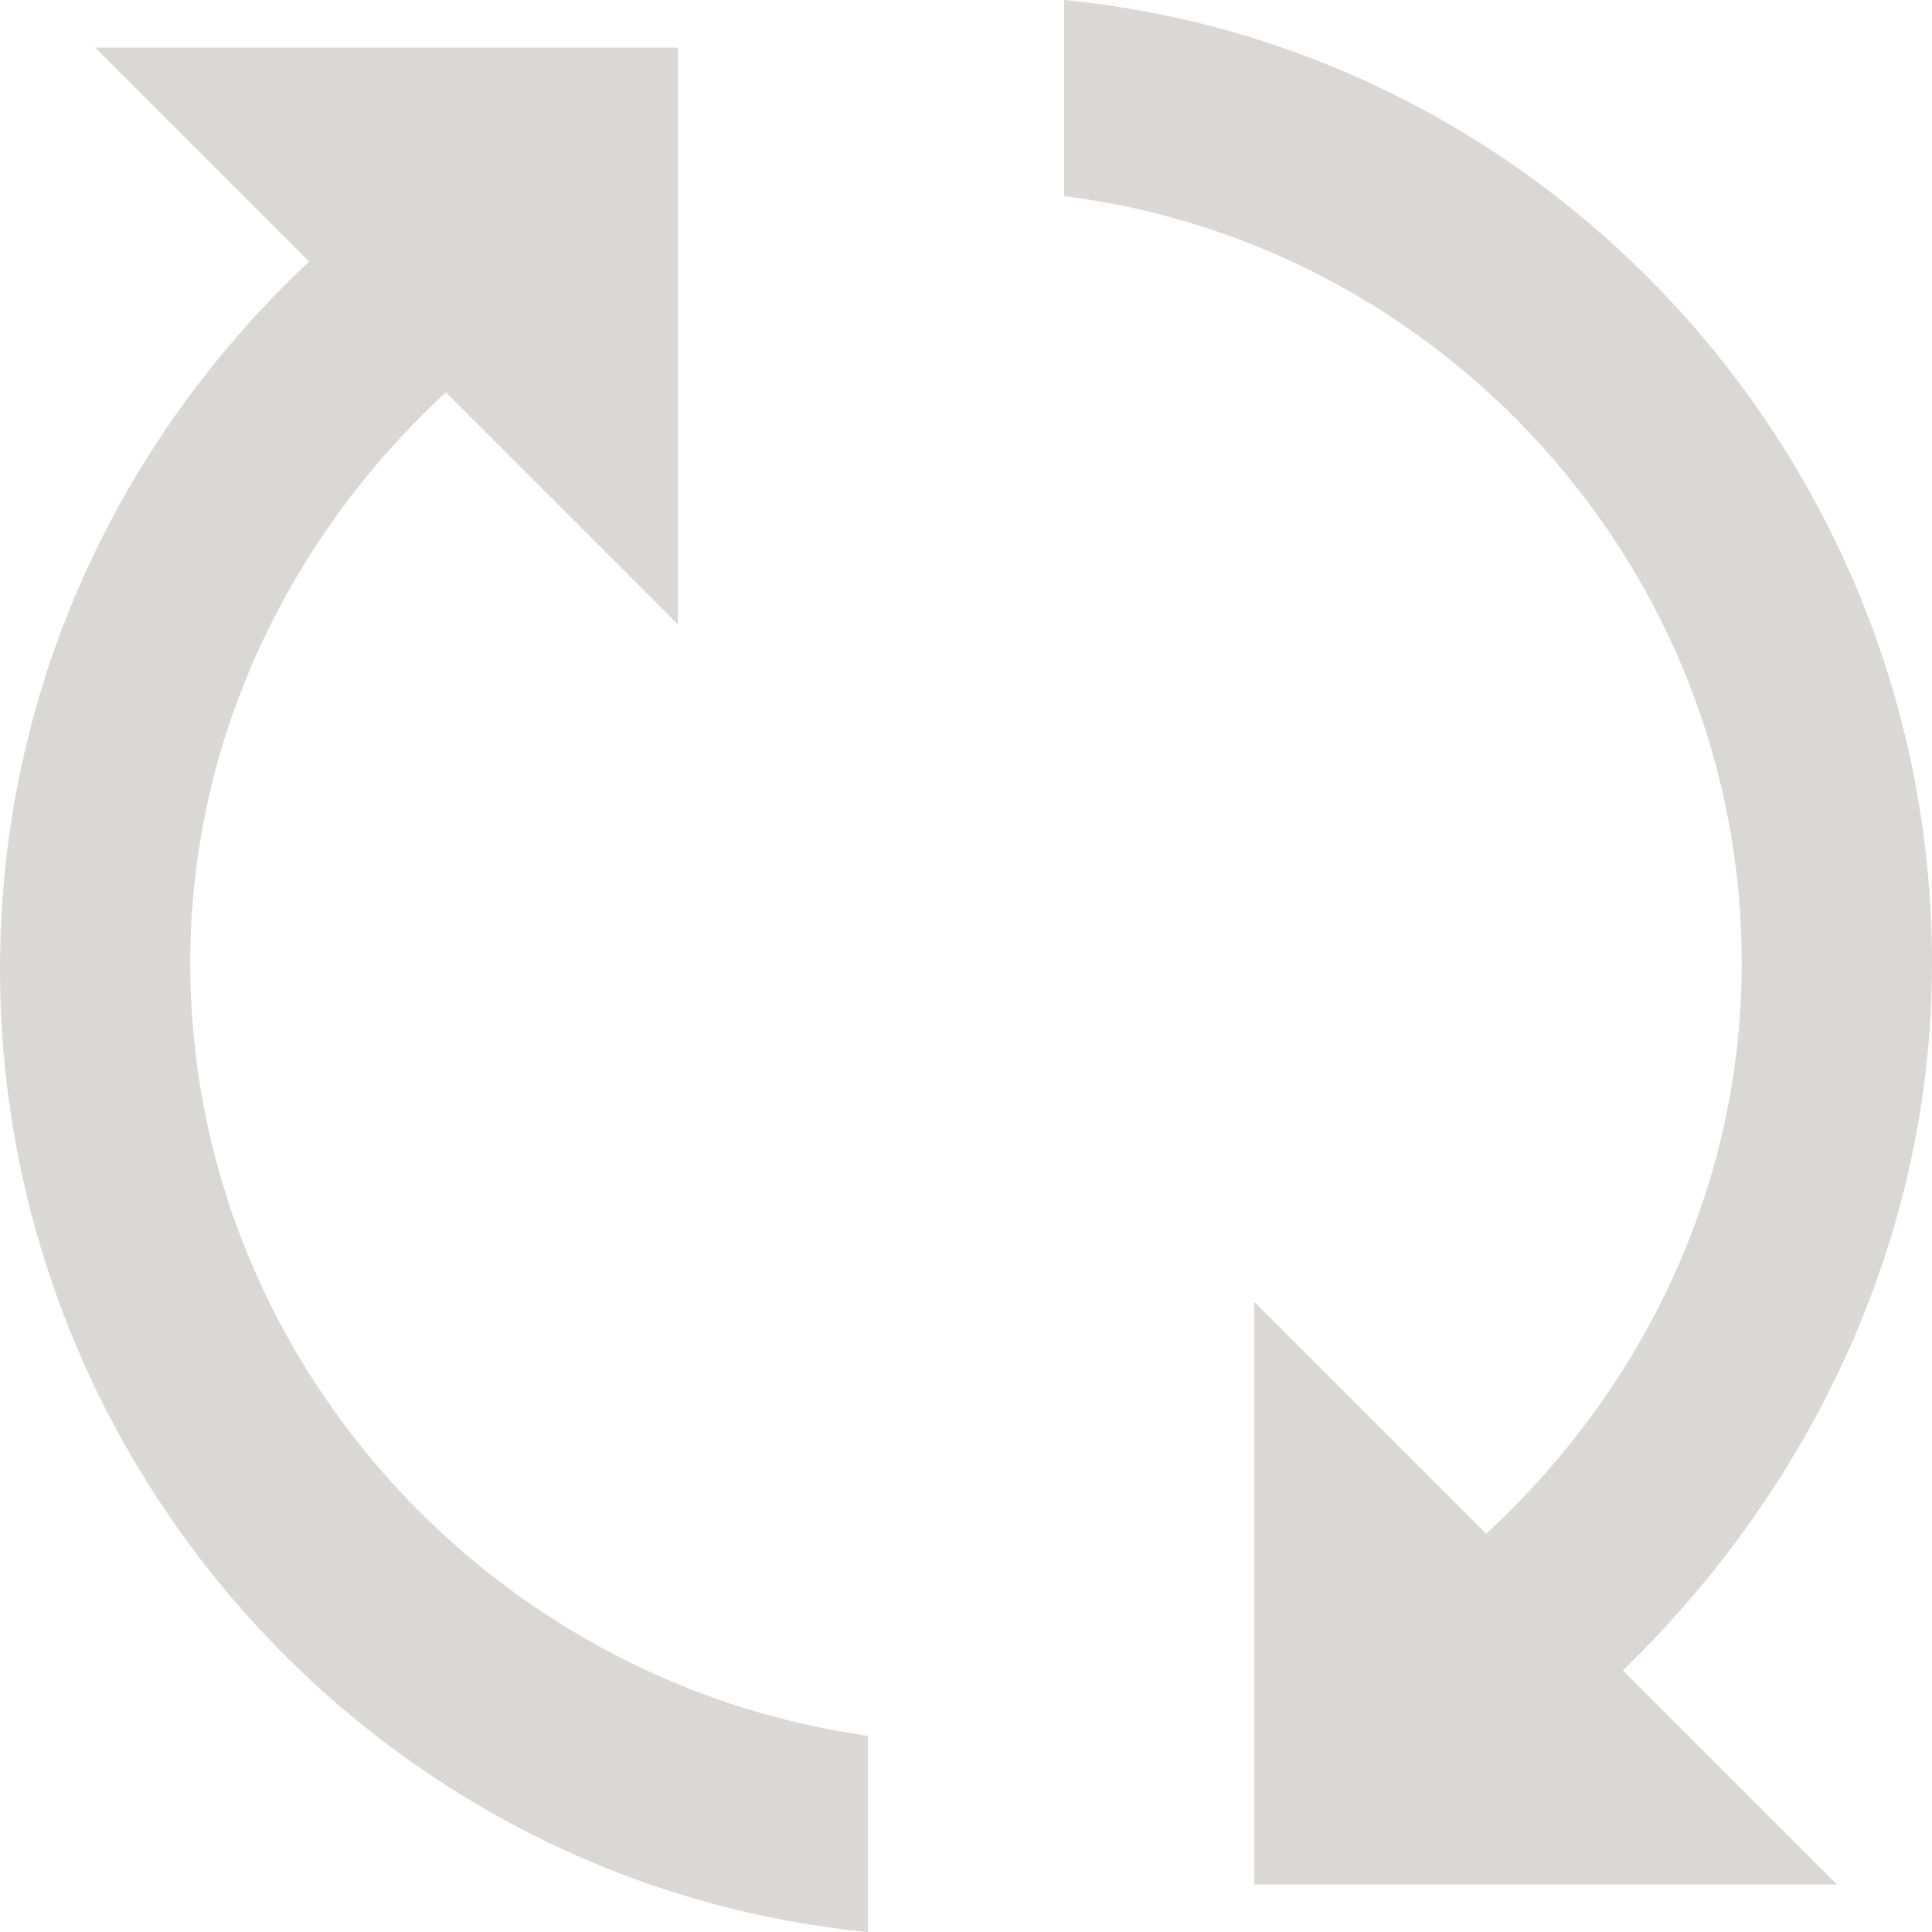
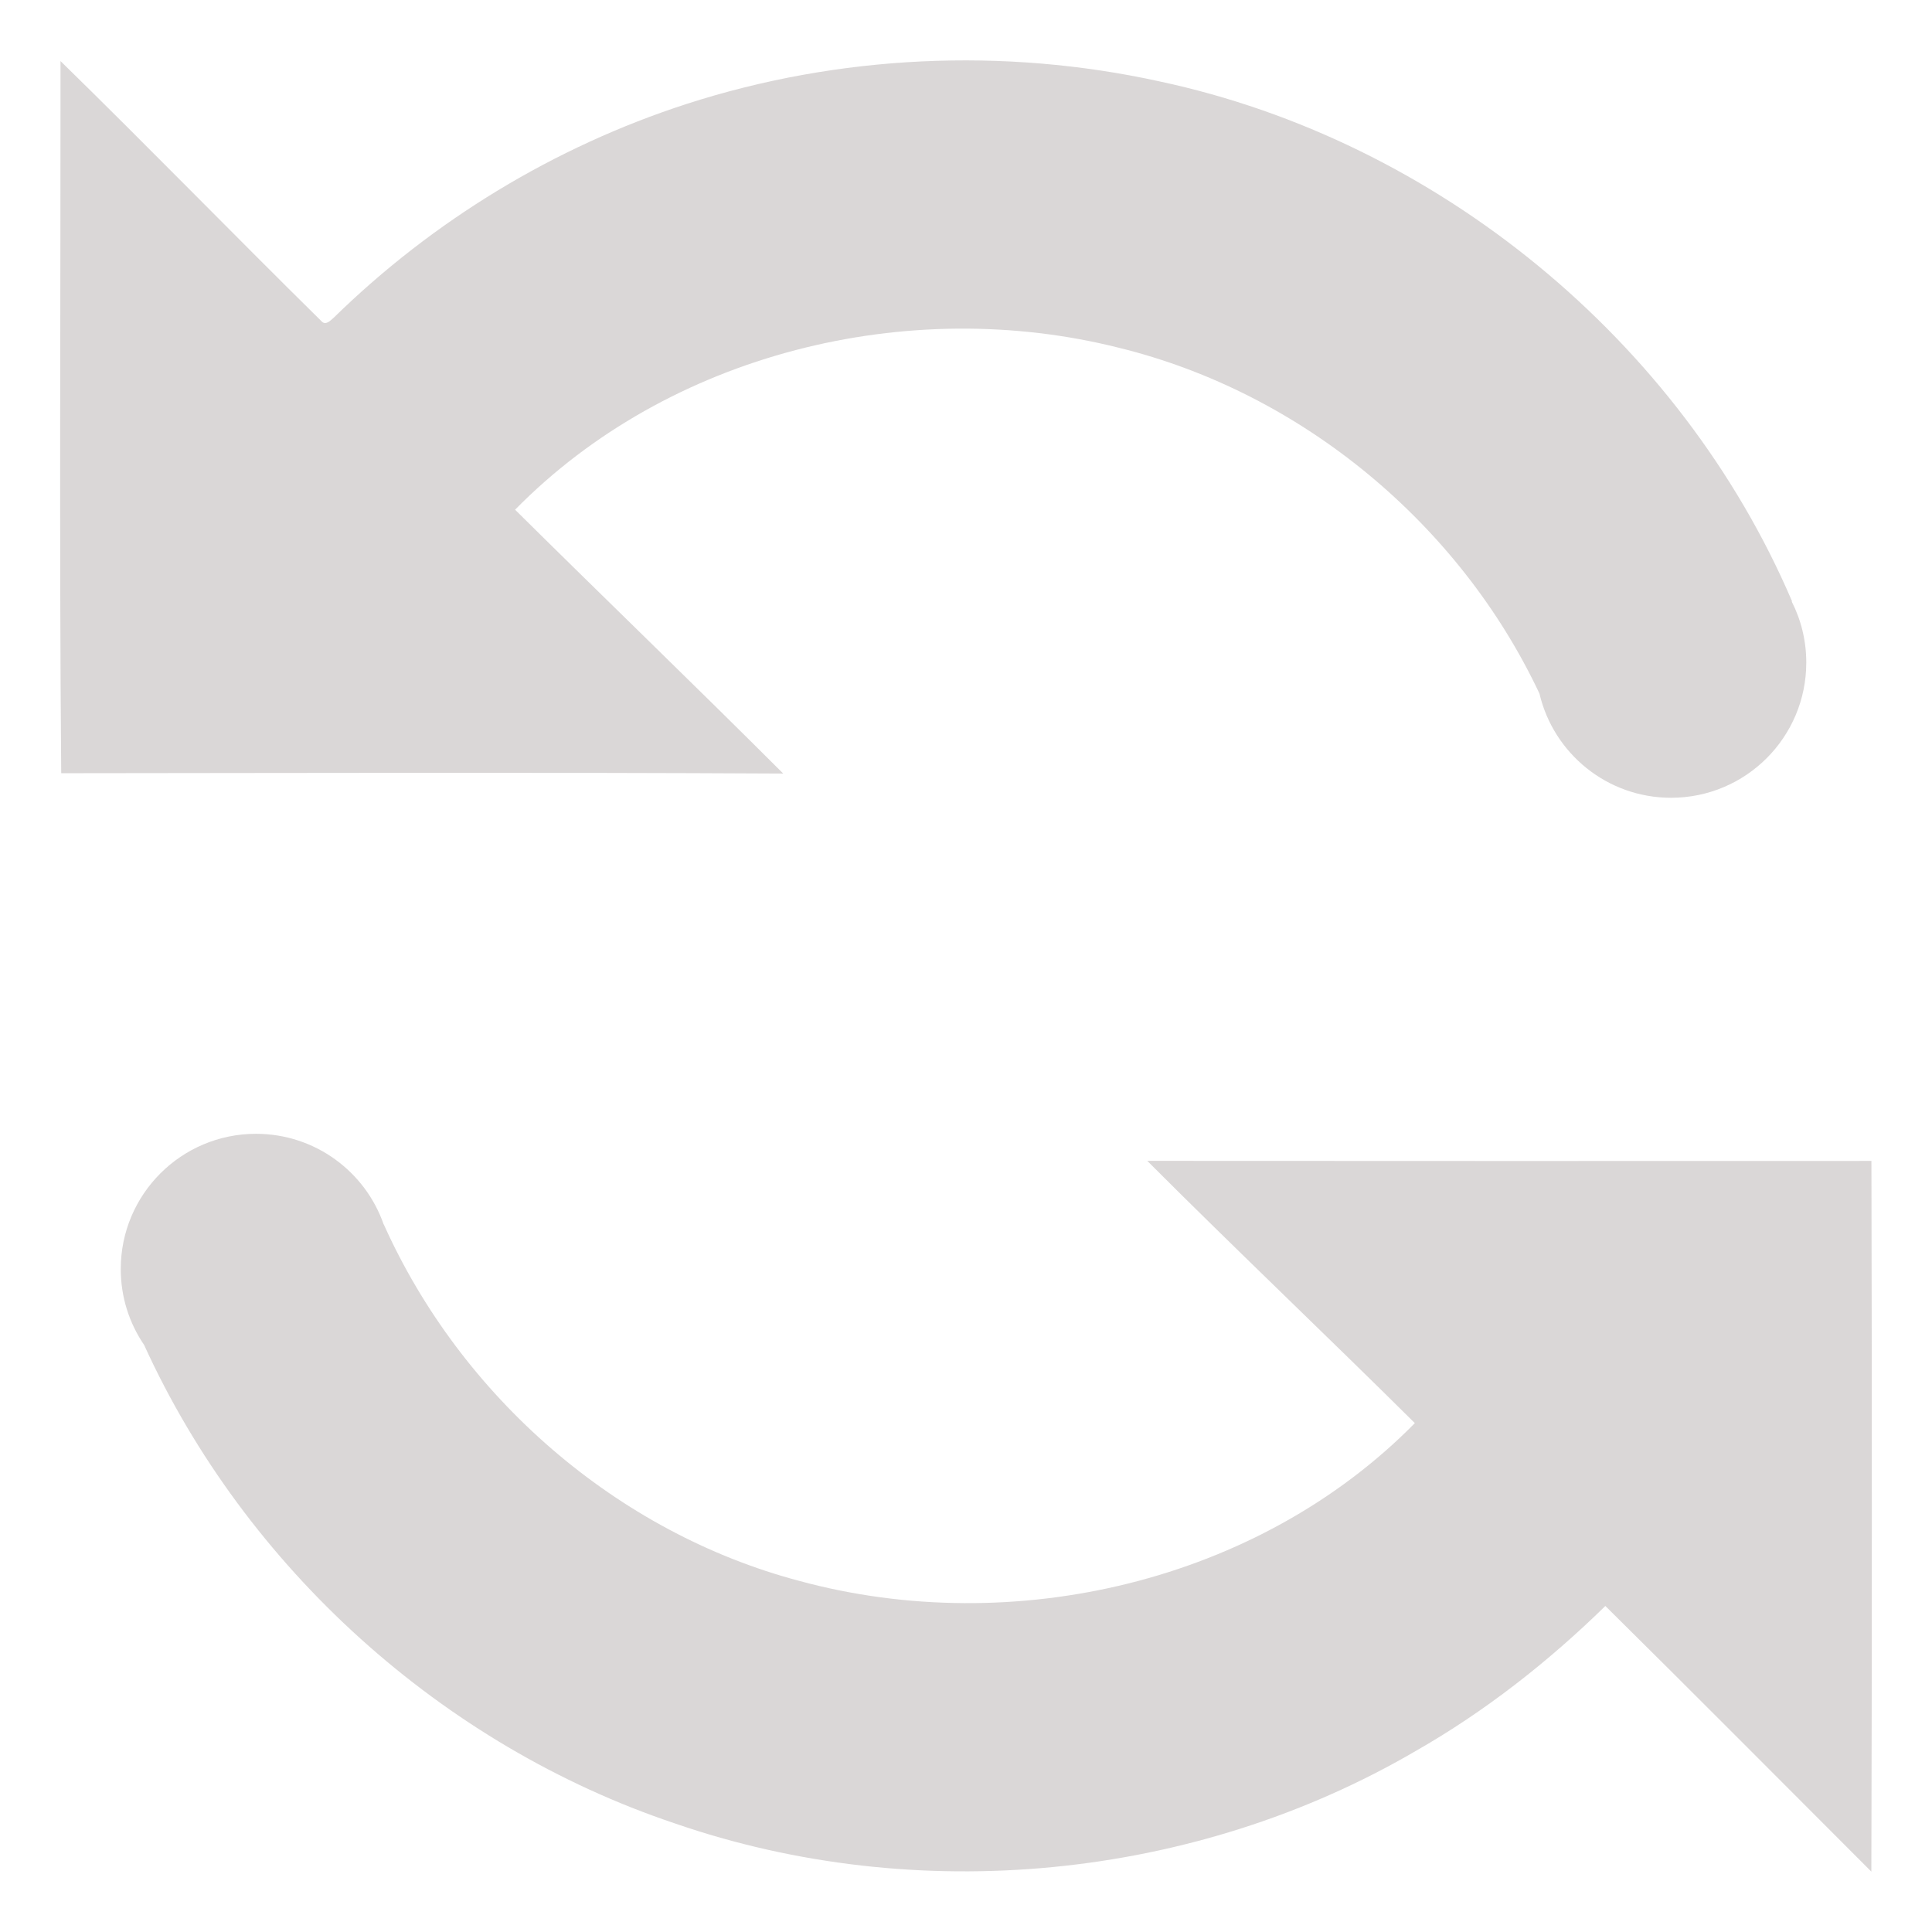
- <svg xmlns="http://www.w3.org/2000/svg" width="15" height="15" viewBox="0 0 15 15" fill="none">
-   <path d="M15 7.477C15 3.6 12.046 0.369 8.262 0V1.523C11.215 1.892 13.523 4.431 13.523 7.477C13.523 9.231 12.739 10.8 11.539 11.908L9.738 10.108V14.631H14.261L12.6 12.969C14.031 11.585 15 9.646 15 7.477ZM1.477 7.477C1.477 5.723 2.262 4.154 3.462 3.046L5.262 4.846V0.369H0.738L2.4 2.031C0.923 3.415 0 5.354 0 7.523C0 11.4 2.954 14.631 6.738 15V13.477C3.785 13.062 1.477 10.523 1.477 7.477Z" fill="#DAD7D7" />
+ <svg xmlns="http://www.w3.org/2000/svg" width="28" height="28" viewBox="0 0 28 28" fill="none">
+   <path d="M0.877 0.885C2.149 2.128 3.39 3.405 4.657 4.653C4.719 4.725 4.79 4.644 4.838 4.603C6.274 3.198 8.036 2.126 9.949 1.507C12.152 0.795 14.545 0.683 16.806 1.18C20.83 2.039 24.354 4.933 25.972 8.715C25.971 8.716 25.969 8.717 25.967 8.718C26.102 8.983 26.178 9.284 26.178 9.602C26.178 10.685 25.301 11.562 24.218 11.562C23.291 11.562 22.514 10.918 22.311 10.052C21.153 7.593 18.863 5.69 16.219 5.041C13.16 4.269 9.693 5.119 7.465 7.387C8.756 8.666 10.066 9.927 11.351 11.211C7.864 11.192 4.375 11.203 0.887 11.206C0.858 7.766 0.879 4.326 0.877 0.885Z" fill="#DAD7D7" />
+   <path d="M3.71 16.432C4.567 16.432 5.295 16.981 5.561 17.747C5.562 17.747 5.562 17.747 5.563 17.747C6.683 20.242 8.936 22.212 11.589 22.913C14.682 23.752 18.236 22.931 20.505 20.625C19.221 19.35 17.906 18.105 16.627 16.824C20.125 16.827 23.624 16.826 27.122 16.825C27.13 20.259 27.131 23.691 27.121 27.125C25.837 25.841 24.558 24.552 23.266 23.275C22.44 24.083 21.523 24.803 20.517 25.377C17.31 27.25 13.287 27.639 9.777 26.425C6.409 25.295 3.562 22.724 2.089 19.493C1.875 19.179 1.75 18.8 1.75 18.392C1.75 17.309 2.628 16.432 3.71 16.432Z" fill="#DAD7D7" />
</svg>
